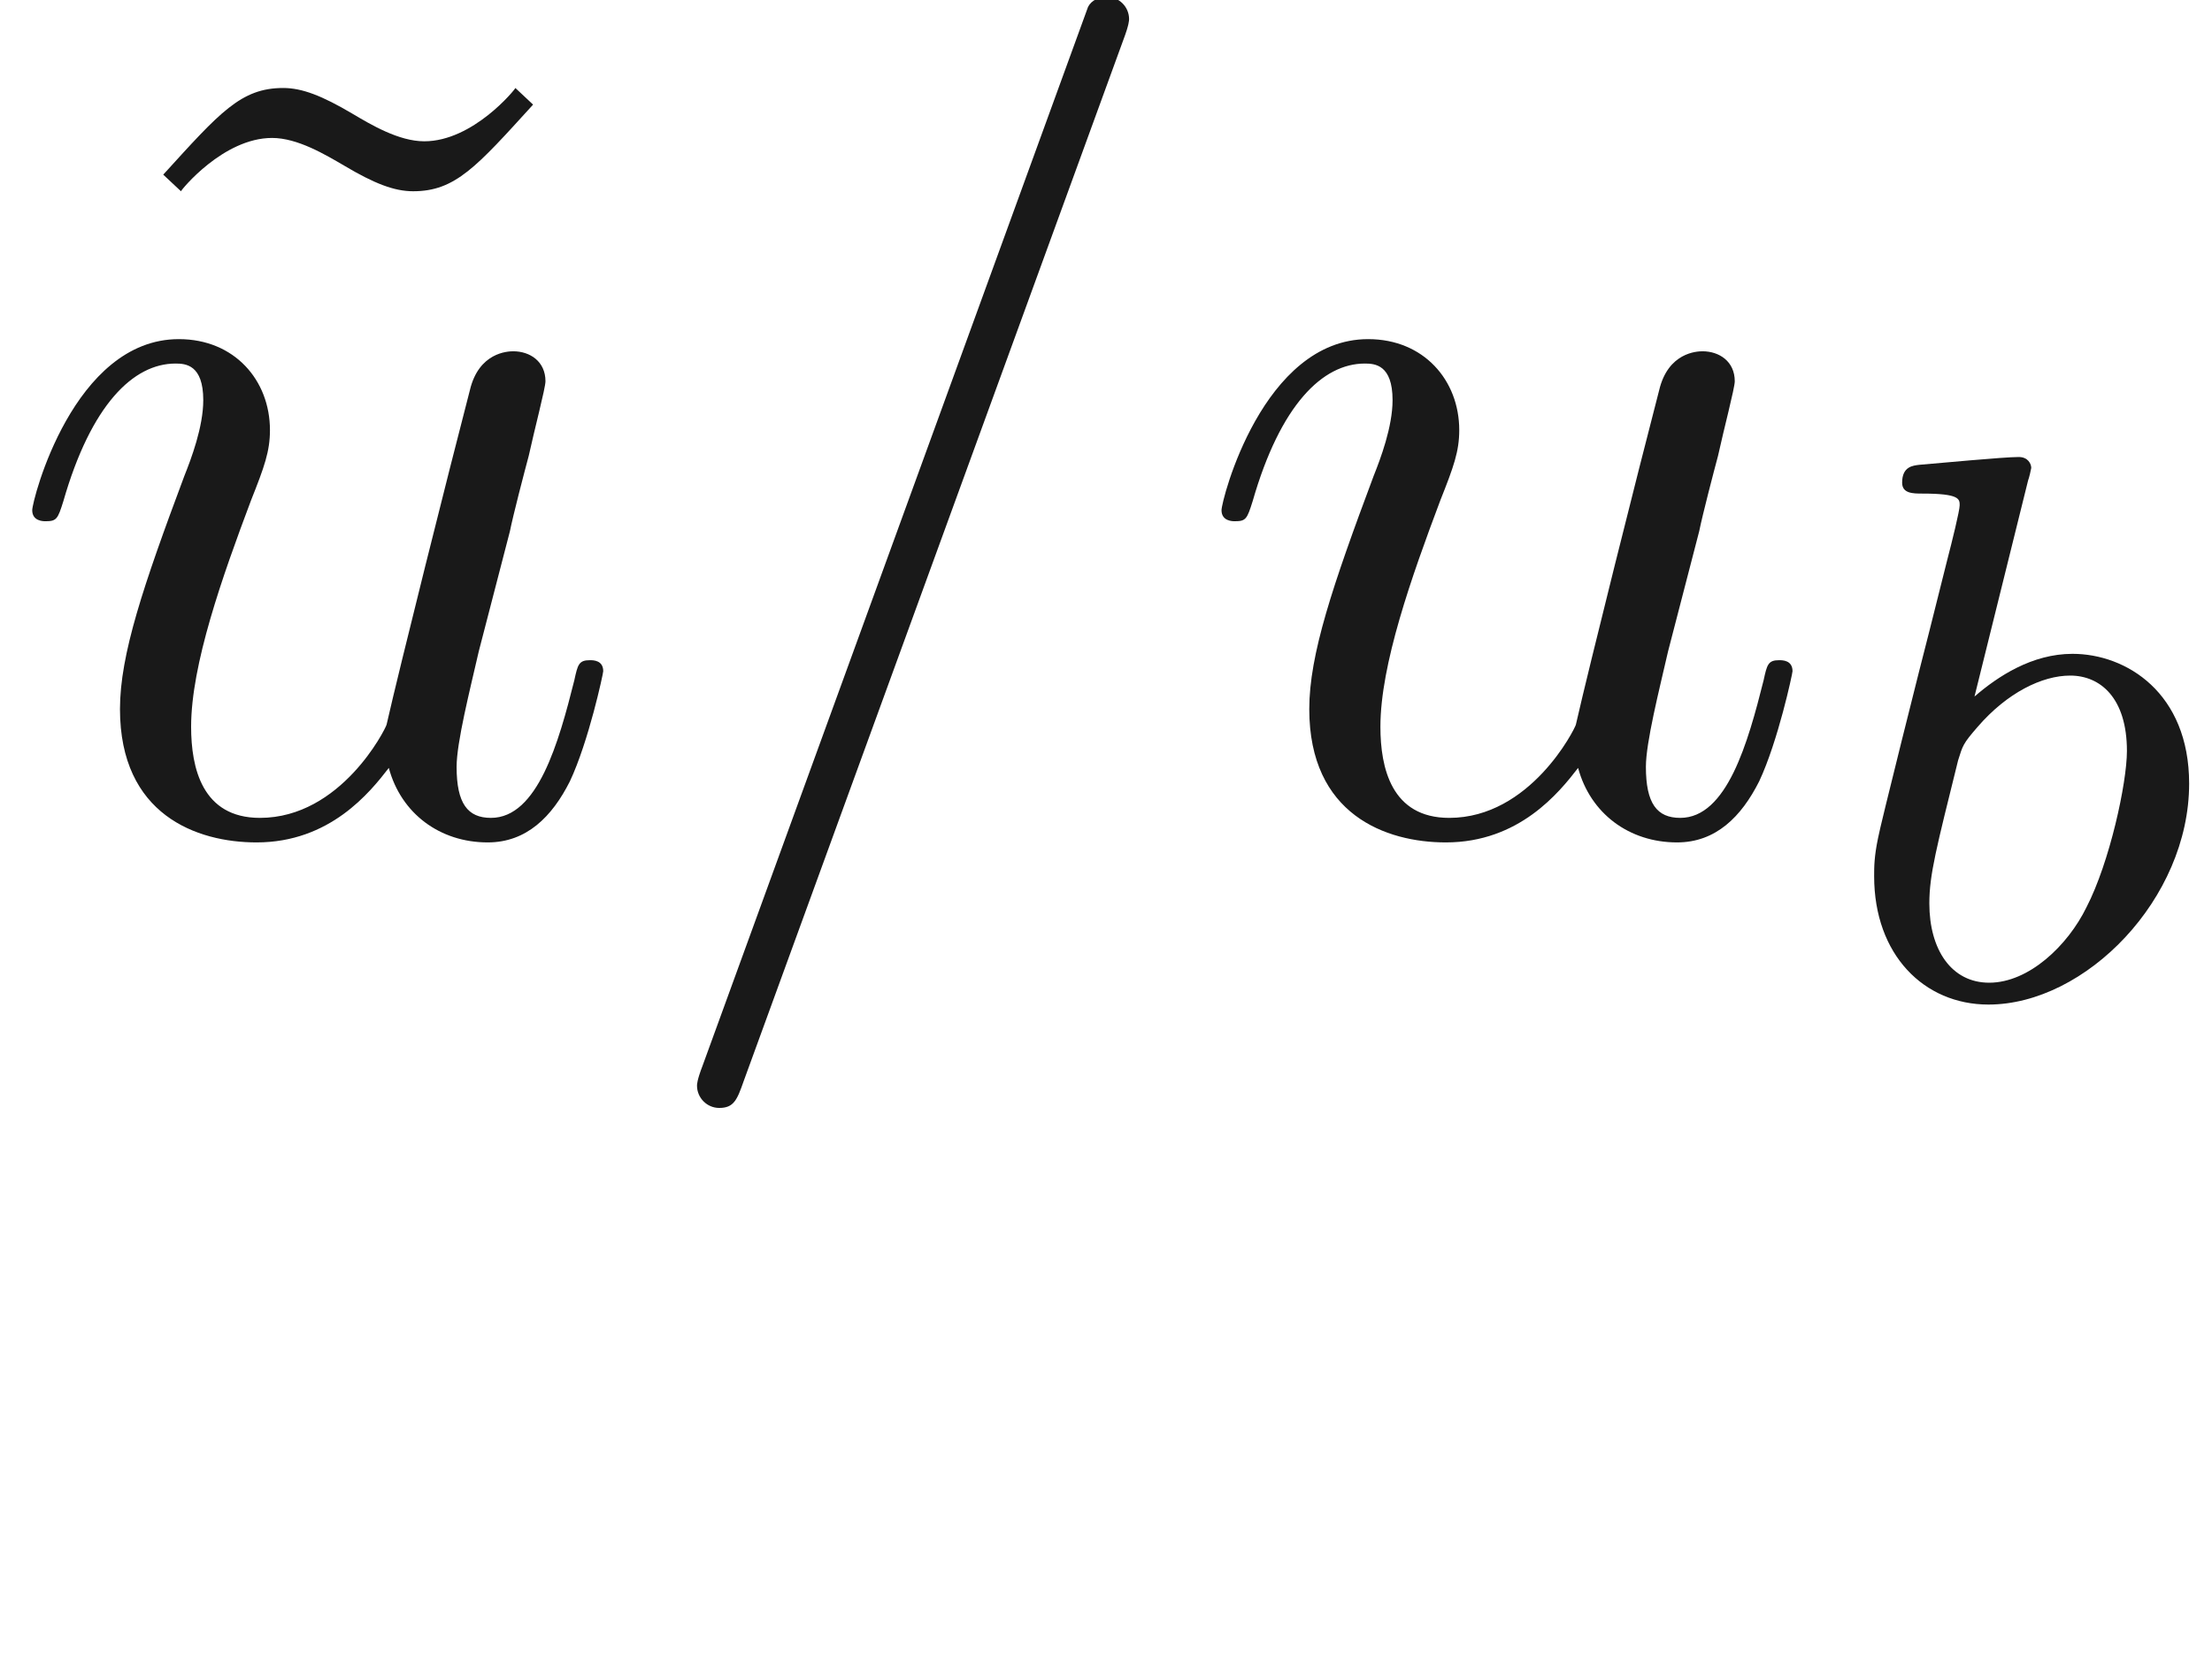
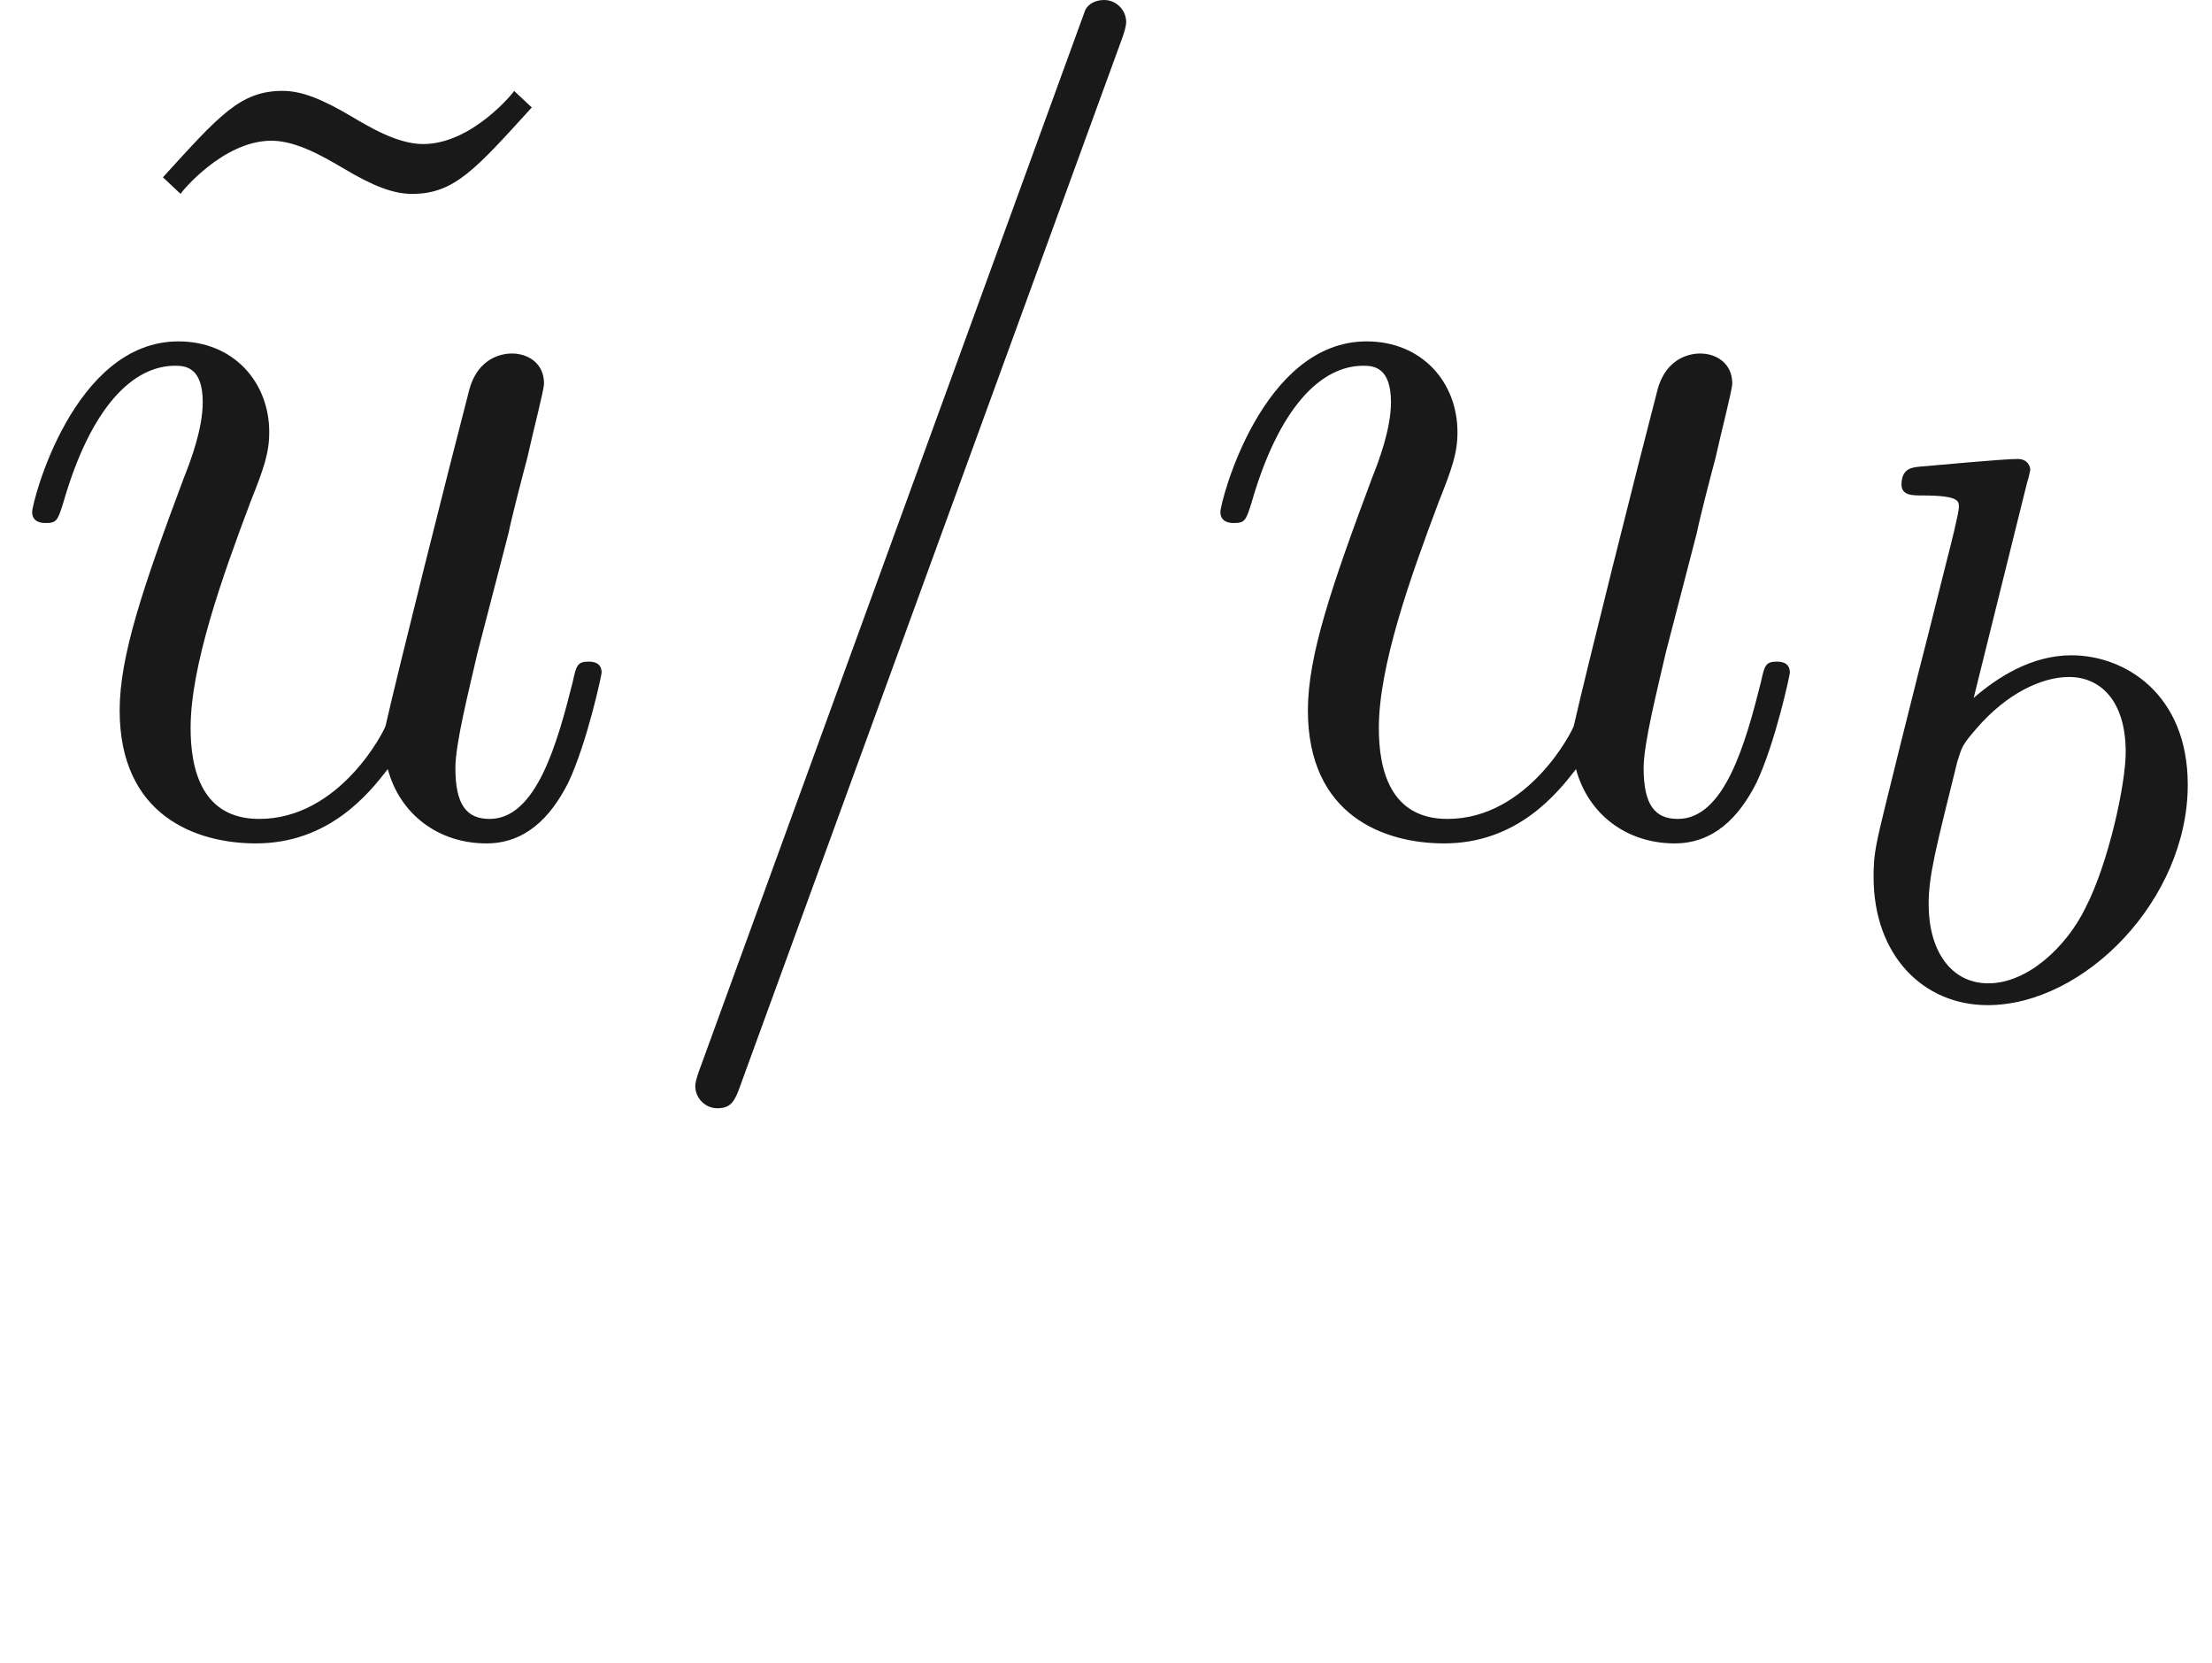
- <svg xmlns="http://www.w3.org/2000/svg" xmlns:ns1="http://github.com/leegao/readme2tex/" xmlns:xlink="http://www.w3.org/1999/xlink" height="14.888pt" ns1:offset="2.48132" version="1.1" viewBox="-52.093 -69.481 19.838 14.888" width="19.838pt">
+ <svg xmlns="http://www.w3.org/2000/svg" xmlns:ns1="http://github.com/leegao/readme2tex/" xmlns:xlink="http://www.w3.org/1999/xlink" height="14.944pt" ns1:offset="2.49064" version="1.1" viewBox="-52.075 -69.509 19.891 14.944" width="19.891pt">
  <defs>
    <path d="M4.374 -7.093C4.423 -7.223 4.423 -7.263 4.423 -7.273C4.423 -7.382 4.334 -7.472 4.224 -7.472C4.154 -7.472 4.085 -7.442 4.055 -7.382L0.598 2.112C0.548 2.242 0.548 2.281 0.548 2.291C0.548 2.401 0.638 2.491 0.747 2.491C0.877 2.491 0.907 2.421 0.966 2.252L4.374 -7.093Z" id="g0-61" />
    <path d="M3.487 -0.558C3.597 -0.149 3.945 0.11 4.374 0.11C4.722 0.11 4.951 -0.12 5.111 -0.438C5.28 -0.797 5.41 -1.405 5.41 -1.425C5.41 -1.524 5.32 -1.524 5.29 -1.524C5.191 -1.524 5.181 -1.484 5.151 -1.345C5.011 -0.787 4.822 -0.11 4.403 -0.11C4.194 -0.11 4.095 -0.239 4.095 -0.568C4.095 -0.787 4.214 -1.255 4.294 -1.604L4.573 -2.68C4.603 -2.829 4.702 -3.208 4.742 -3.357C4.792 -3.587 4.892 -3.965 4.892 -4.025C4.892 -4.204 4.752 -4.294 4.603 -4.294C4.553 -4.294 4.294 -4.284 4.214 -3.945C4.025 -3.218 3.587 -1.474 3.467 -0.946C3.457 -0.907 3.059 -0.11 2.331 -0.11C1.813 -0.11 1.714 -0.558 1.714 -0.927C1.714 -1.484 1.993 -2.271 2.252 -2.959C2.371 -3.258 2.421 -3.397 2.421 -3.587C2.421 -4.035 2.102 -4.403 1.604 -4.403C0.658 -4.403 0.289 -2.959 0.289 -2.869C0.289 -2.77 0.389 -2.77 0.408 -2.77C0.508 -2.77 0.518 -2.79 0.568 -2.949C0.817 -3.816 1.196 -4.184 1.574 -4.184C1.664 -4.184 1.823 -4.174 1.823 -3.856C1.823 -3.616 1.714 -3.328 1.654 -3.178C1.285 -2.192 1.076 -1.574 1.076 -1.086C1.076 -0.139 1.763 0.11 2.301 0.11C2.959 0.11 3.318 -0.339 3.487 -0.558Z" id="g0-117" />
+     <path d="M1.841 -4.631C1.848 -4.645 1.869 -4.735 1.869 -4.742C1.869 -4.777 1.841 -4.84 1.757 -4.84C1.618 -4.84 1.039 -4.784 0.865 -4.77C0.809 -4.763 0.711 -4.756 0.711 -4.61C0.711 -4.512 0.809 -4.512 0.893 -4.512C1.227 -4.512 1.227 -4.463 1.227 -4.407C1.227 -4.359 1.158 -4.08 1.116 -3.919L0.955 -3.278C0.893 -3.041 0.509 -1.513 0.495 -1.423C0.46 -1.255 0.46 -1.165 0.46 -1.081C0.46 -0.377 0.907 0.07 1.485 0.07C2.357 0.07 3.285 -0.879 3.285 -1.911C3.285 -2.727 2.72 -3.075 2.239 -3.075C1.876 -3.075 1.569 -2.873 1.36 -2.692L1.841 -4.631ZM1.492 -0.126C1.151 -0.126 0.955 -0.425 0.955 -0.837C0.955 -1.095 1.018 -1.332 1.213 -2.12C1.255 -2.253 1.255 -2.267 1.388 -2.42C1.653 -2.727 1.967 -2.88 2.218 -2.88C2.49 -2.88 2.727 -2.678 2.727 -2.204C2.727 -1.918 2.573 -1.206 2.364 -0.802C2.197 -0.46 1.848 -0.126 1.492 -0.126Z" id="g1-98" />
    <path d="M3.318 -0.757C3.357 -0.359 3.626 0.06 4.095 0.06C4.304 0.06 4.912 -0.08 4.912 -0.887V-1.445H4.663V-0.887C4.663 -0.309 4.413 -0.249 4.304 -0.249C3.975 -0.249 3.935 -0.697 3.935 -0.747V-2.74C3.935 -3.158 3.935 -3.547 3.577 -3.915C3.188 -4.304 2.69 -4.463 2.212 -4.463C1.395 -4.463 0.707 -3.995 0.707 -3.337C0.707 -3.039 0.907 -2.869 1.166 -2.869C1.445 -2.869 1.624 -3.068 1.624 -3.328C1.624 -3.447 1.574 -3.776 1.116 -3.786C1.385 -4.135 1.873 -4.244 2.192 -4.244C2.68 -4.244 3.248 -3.856 3.248 -2.969V-2.6C2.74 -2.57 2.042 -2.54 1.415 -2.242C0.667 -1.903 0.418 -1.385 0.418 -0.946C0.418 -0.139 1.385 0.11 2.012 0.11C2.67 0.11 3.128 -0.289 3.318 -0.757ZM3.248 -2.391V-1.395C3.248 -0.448 2.531 -0.11 2.082 -0.11C1.594 -0.11 1.186 -0.458 1.186 -0.956C1.186 -1.504 1.604 -2.331 3.248 -2.391Z" id="g2-97" />
    <path d="M4.144 -6.506L3.985 -6.655C3.985 -6.645 3.606 -6.177 3.168 -6.177C2.939 -6.177 2.69 -6.326 2.521 -6.426C2.252 -6.585 2.072 -6.655 1.903 -6.655C1.524 -6.655 1.335 -6.436 0.827 -5.878L0.986 -5.729C0.986 -5.738 1.365 -6.207 1.803 -6.207C2.032 -6.207 2.281 -6.057 2.451 -5.958C2.72 -5.798 2.899 -5.729 3.068 -5.729C3.447 -5.729 3.636 -5.948 4.144 -6.506Z" id="g2-126" />
-     <path d="M1.841 -4.631C1.848 -4.645 1.869 -4.735 1.869 -4.742C1.869 -4.777 1.841 -4.84 1.757 -4.84C1.618 -4.84 1.039 -4.784 0.865 -4.77C0.809 -4.763 0.711 -4.756 0.711 -4.61C0.711 -4.512 0.809 -4.512 0.893 -4.512C1.227 -4.512 1.227 -4.463 1.227 -4.407C1.227 -4.359 1.158 -4.08 1.116 -3.919L0.955 -3.278C0.893 -3.041 0.509 -1.513 0.495 -1.423C0.46 -1.255 0.46 -1.165 0.46 -1.081C0.46 -0.377 0.907 0.07 1.485 0.07C2.357 0.07 3.285 -0.879 3.285 -1.911C3.285 -2.727 2.72 -3.075 2.239 -3.075C1.876 -3.075 1.569 -2.873 1.36 -2.692L1.841 -4.631ZM1.492 -0.126C1.151 -0.126 0.955 -0.425 0.955 -0.837C0.955 -1.095 1.018 -1.332 1.213 -2.12C1.255 -2.253 1.255 -2.267 1.388 -2.42C1.653 -2.727 1.967 -2.88 2.218 -2.88C2.49 -2.88 2.727 -2.678 2.727 -2.204C2.727 -1.918 2.573 -1.206 2.364 -0.802C2.197 -0.46 1.848 -0.126 1.492 -0.126Z" id="g1-98" />
  </defs>
  <g fill-opacity="0.9" id="page1">
-     <use x="-51.456" y="-62.037" xlink:href="#g2-126" />
-     <use x="-52.093" y="-62.037" xlink:href="#g0-117" />
-     <use x="-46.39" y="-62.037" xlink:href="#g0-61" />
-     <use x="-41.427" y="-62.037" xlink:href="#g0-117" />
-     <use x="-35.745" y="-60.543" xlink:href="#g1-98" />
+     <use x="-51.437" y="-62.037" xlink:href="#g2-126" />
+     <use x="-52.075" y="-62.037" xlink:href="#g0-117" />
+     <use x="-46.371" y="-62.037" xlink:href="#g0-61" />
+     <use x="-41.39" y="-62.037" xlink:href="#g0-117" />
+     <use x="-35.687" y="-60.543" xlink:href="#g1-98" />
  </g>
</svg>
